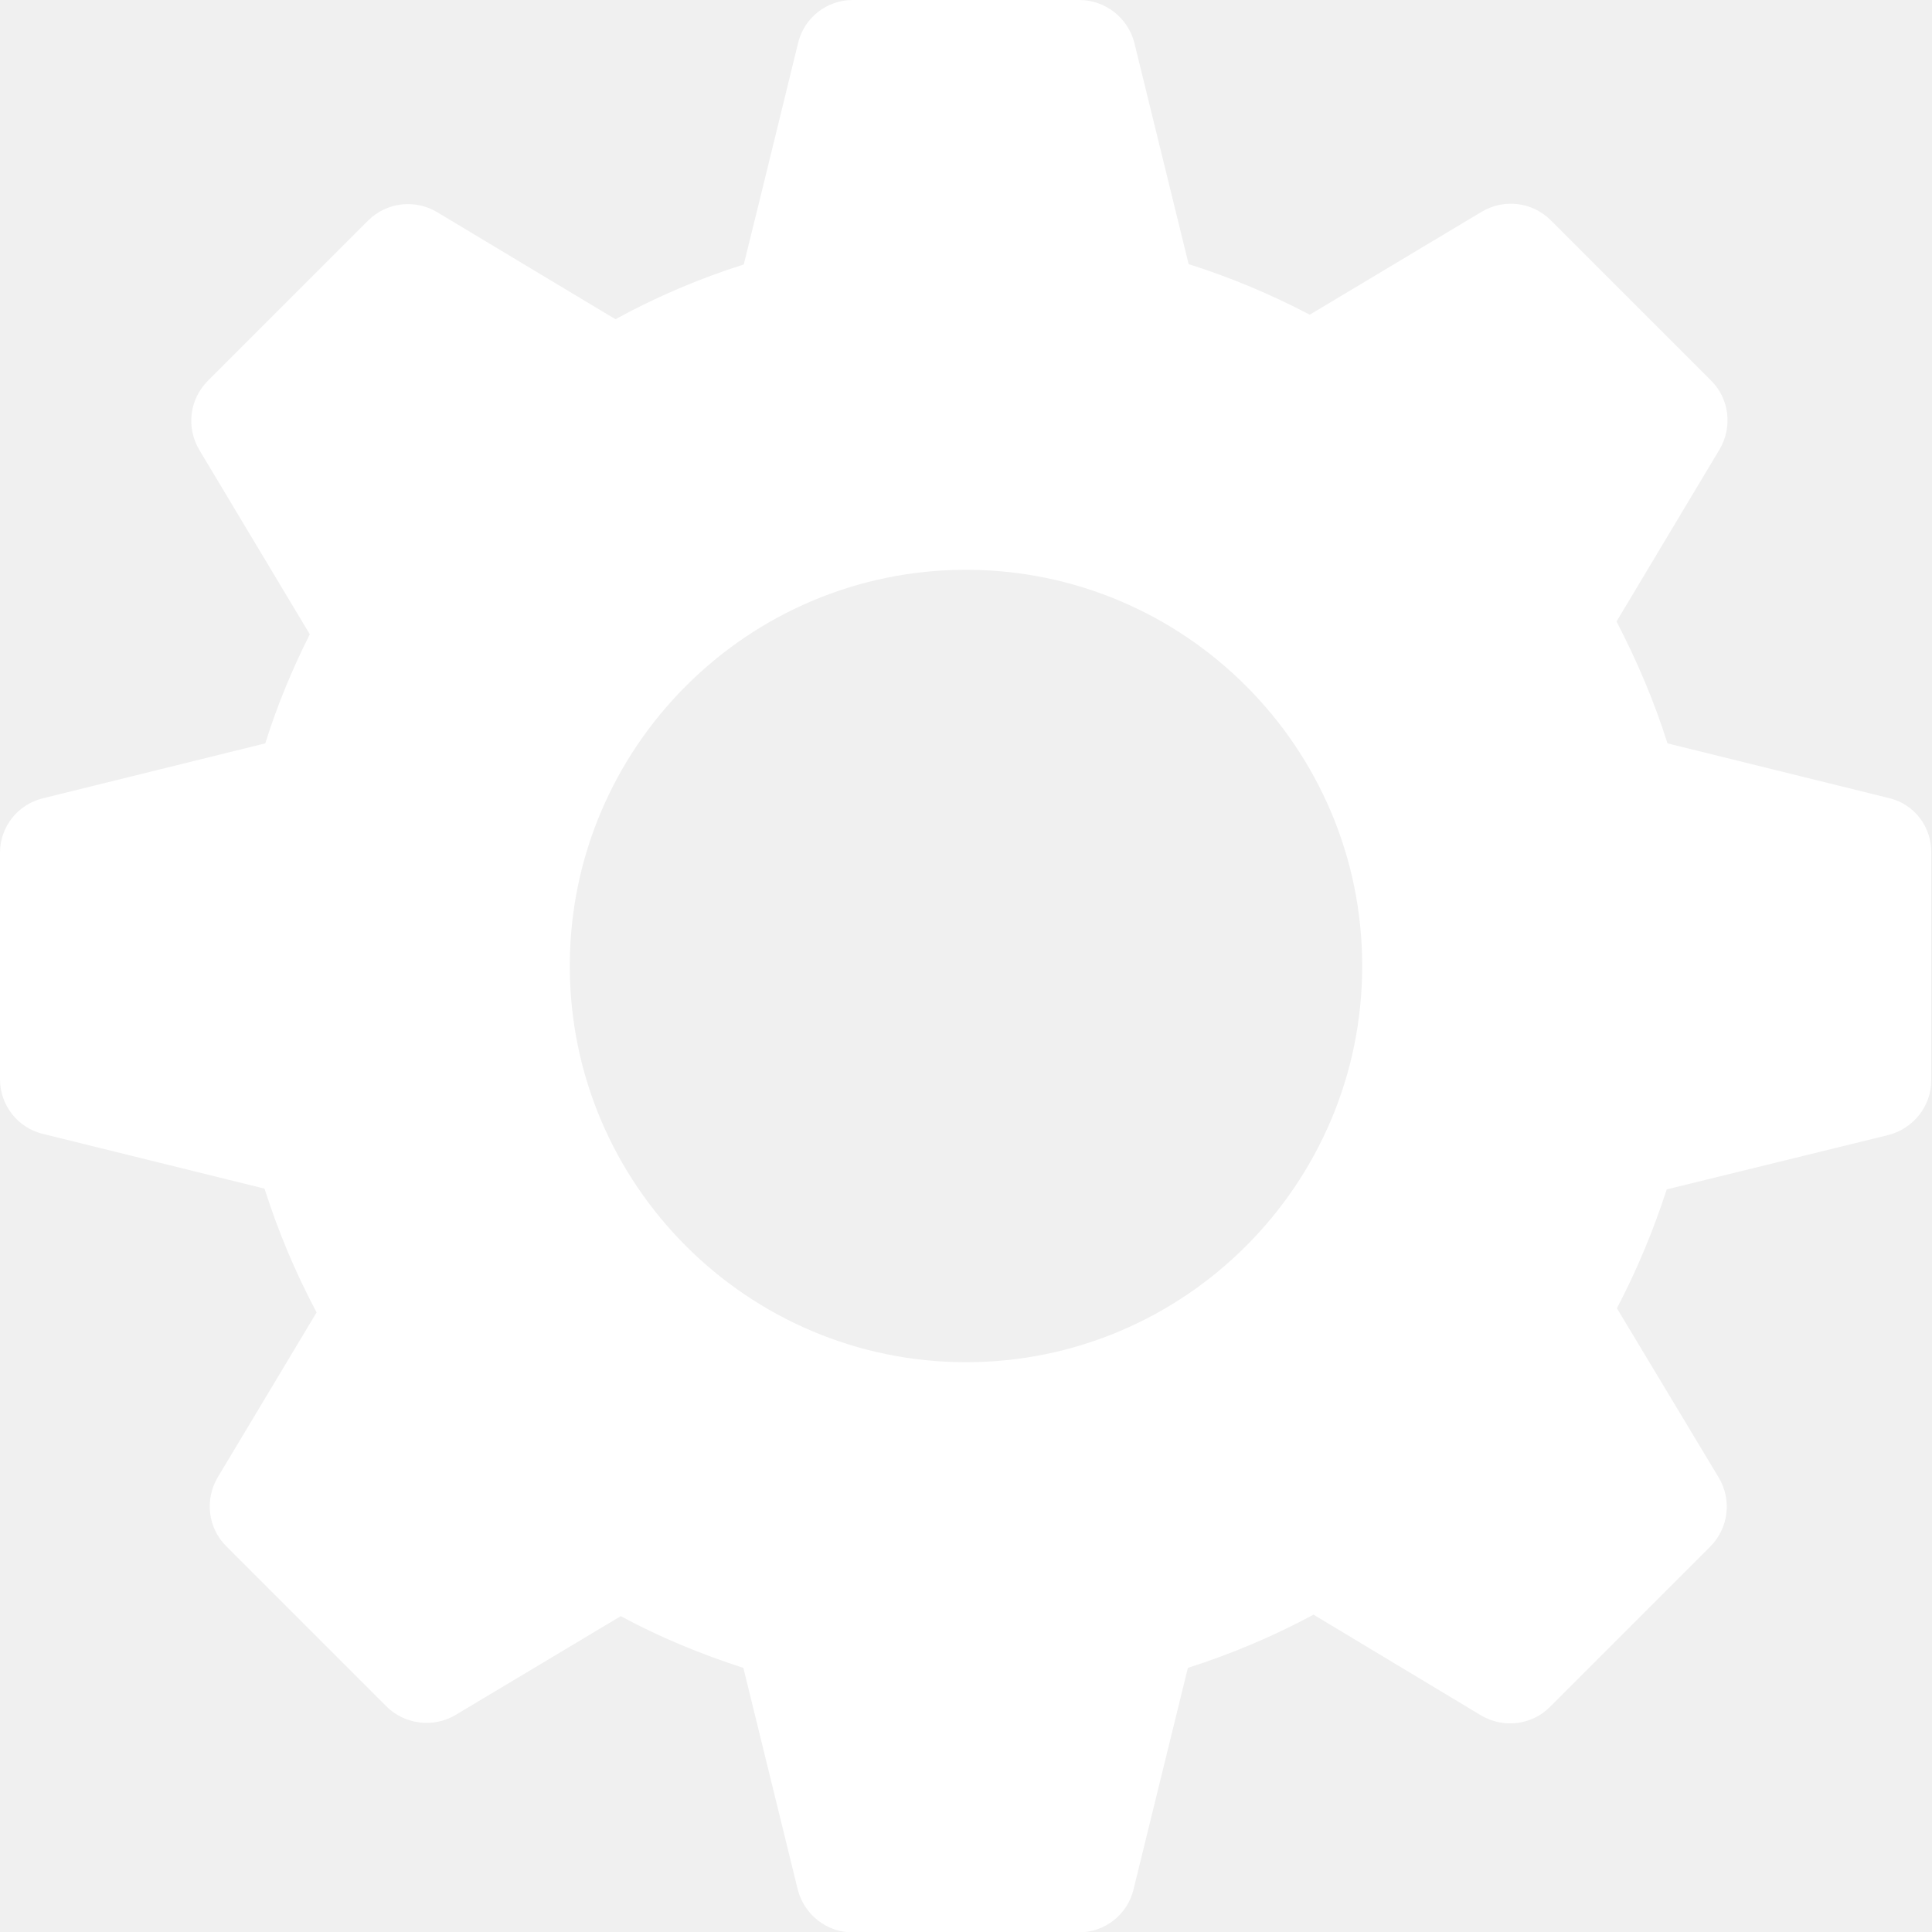
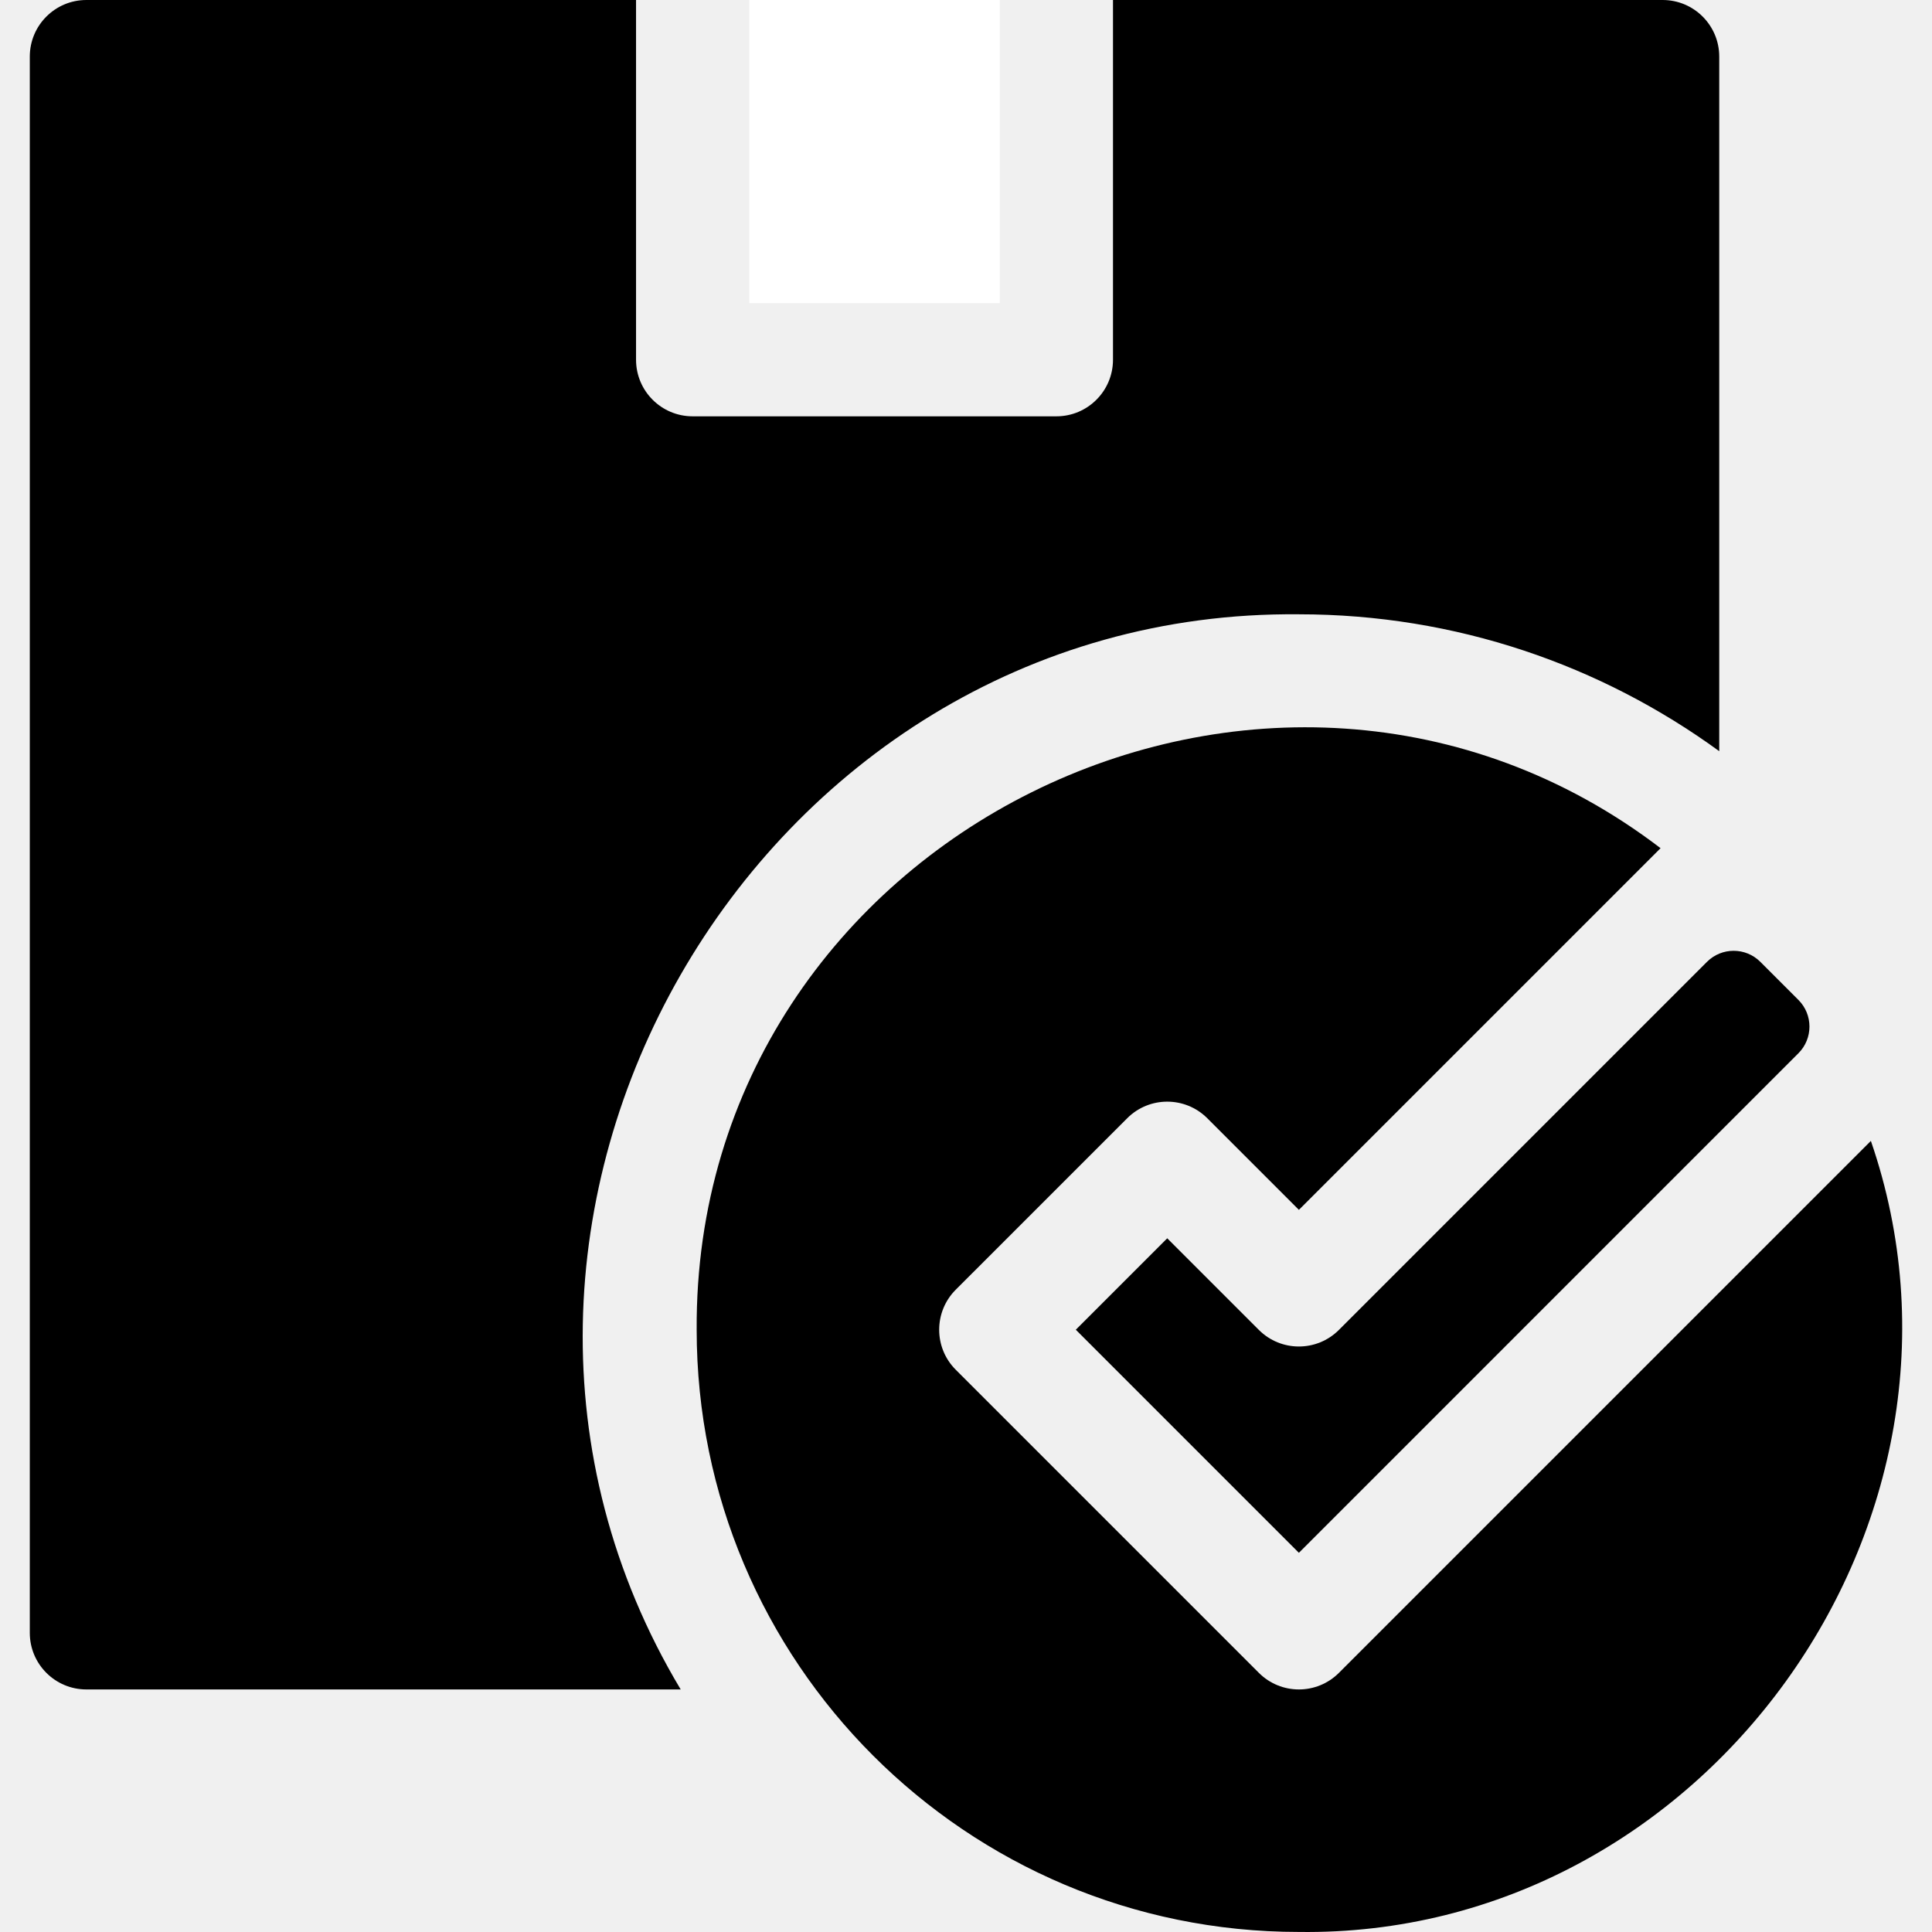
- <svg xmlns="http://www.w3.org/2000/svg" version="1.1" id="Layer_1" x="0px" y="0px" viewBox="0 0 512 512" style="enable-background:new 0 0 512 512;" xml:space="preserve">
+ <svg xmlns="http://www.w3.org/2000/svg" id="Layer_1" enable-background="new 0 0 512.015 512.015" height="512" viewBox="0 0 512.015 512.015" width="512">
  <style type="text/css">
	.st0{fill:#FFFFFF;}
</style>
  <g>
-     <g>
-       <path class="st0" d="M500.6,211.5L441.9,197c-3.5-11.1-8.1-21.9-13.5-32.3c8.8-14.7,27.3-45.6,27.3-45.6    c3.5-5.9,2.6-13.5-2.3-18.3L411,58.4c-4.9-4.9-12.4-5.8-18.3-2.3l-45.6,27.3c-10.3-5.4-21-9.9-32.1-13.4l-14.4-58.7    C298.9,4.7,292.9,0,286,0h-60c-6.9,0-12.9,4.7-14.5,11.4c0,0-10,41-14.4,58.7c-11.8,3.7-23.2,8.6-34,14.5l-47.3-28.4    c-5.9-3.5-13.4-2.6-18.3,2.3l-42.4,42.4c-4.9,4.9-5.8,12.4-2.3,18.3l29.3,48.9c-4.7,9.3-8.7,19-11.8,28.9l-58.7,14.5    C4.7,213.1,0,219.1,0,226v60c0,6.9,4.7,12.9,11.4,14.5L70.1,315c3.6,11.3,8.2,22.3,13.8,32.8l-26.2,43.7    c-3.5,5.9-2.6,13.5,2.3,18.3l42.4,42.4c4.8,4.8,12.4,5.8,18.3,2.3c0,0,29.4-17.6,43.8-26.2c10.4,5.6,21.3,10.1,32.5,13.7    l14.4,58.7c1.7,6.7,7.7,11.4,14.5,11.4h60c6.9,0,12.9-4.7,14.5-11.4l14.4-58.7c11.6-3.7,22.7-8.4,33.3-14.1    c14.8,8.9,44.4,26.7,44.4,26.7c5.9,3.5,13.5,2.6,18.3-2.3l42.4-42.4c4.9-4.9,5.8-12.4,2.3-18.3l-27-44.9    c5.3-10.1,9.7-20.7,13.2-31.5l58.7-14.4c6.7-1.7,11.4-7.7,11.4-14.5v-60C512,219.1,507.3,213.1,500.6,211.5z M256,361    c-57.9,0-105-47.1-105-105s47.1-105,105-105s105,47.1,105,105S313.9,361,256,361z" />
-     </g>
+     <path class="st0" d="m198.562 0h66.4v80.333h-66.4z" />
+     <path d="m344.229 162.8c41.599 0 80.103 13.477 111.4 36.279v-184.079c0-8.284-6.716-15-15-15h-145.666v95.333c0 8.284-6.716 15-15 15h-96.4c-8.284 0-15-6.716-15-15v-95.333h-145.667c-8.284 0-15 6.716-15 15v417.733c0 8.284 6.716 15 15 15h157.501c-73.932-123.458 19.116-286.358 163.832-284.933z" />
+     <path d="m495.817 302.361-140.98 140.979c-5.858 5.859-15.357 5.857-21.213 0l-80.333-80.333c-5.859-5.859-5.852-15.361 0-21.213l45.444-45.444c5.858-5.859 15.361-5.853 21.213 0l24.282 24.284 95.85-95.851c-103.098-78.701-256.216-3.381-255.45 127.619-.001 88.143 71.454 159.598 159.599 159.598 107.198 1.479 186.383-108.623 151.588-209.639z" />
+     <path d="m354.835 352.453c-5.858 5.858-15.355 5.858-21.213 0l-24.283-24.284-24.23 24.23 59.12 59.12 132.382-132.382c3.905-3.905 3.905-10.237 0-14.142l-10.089-10.088c-3.905-3.905-10.237-3.905-14.142 0z" />
  </g>
</svg>
